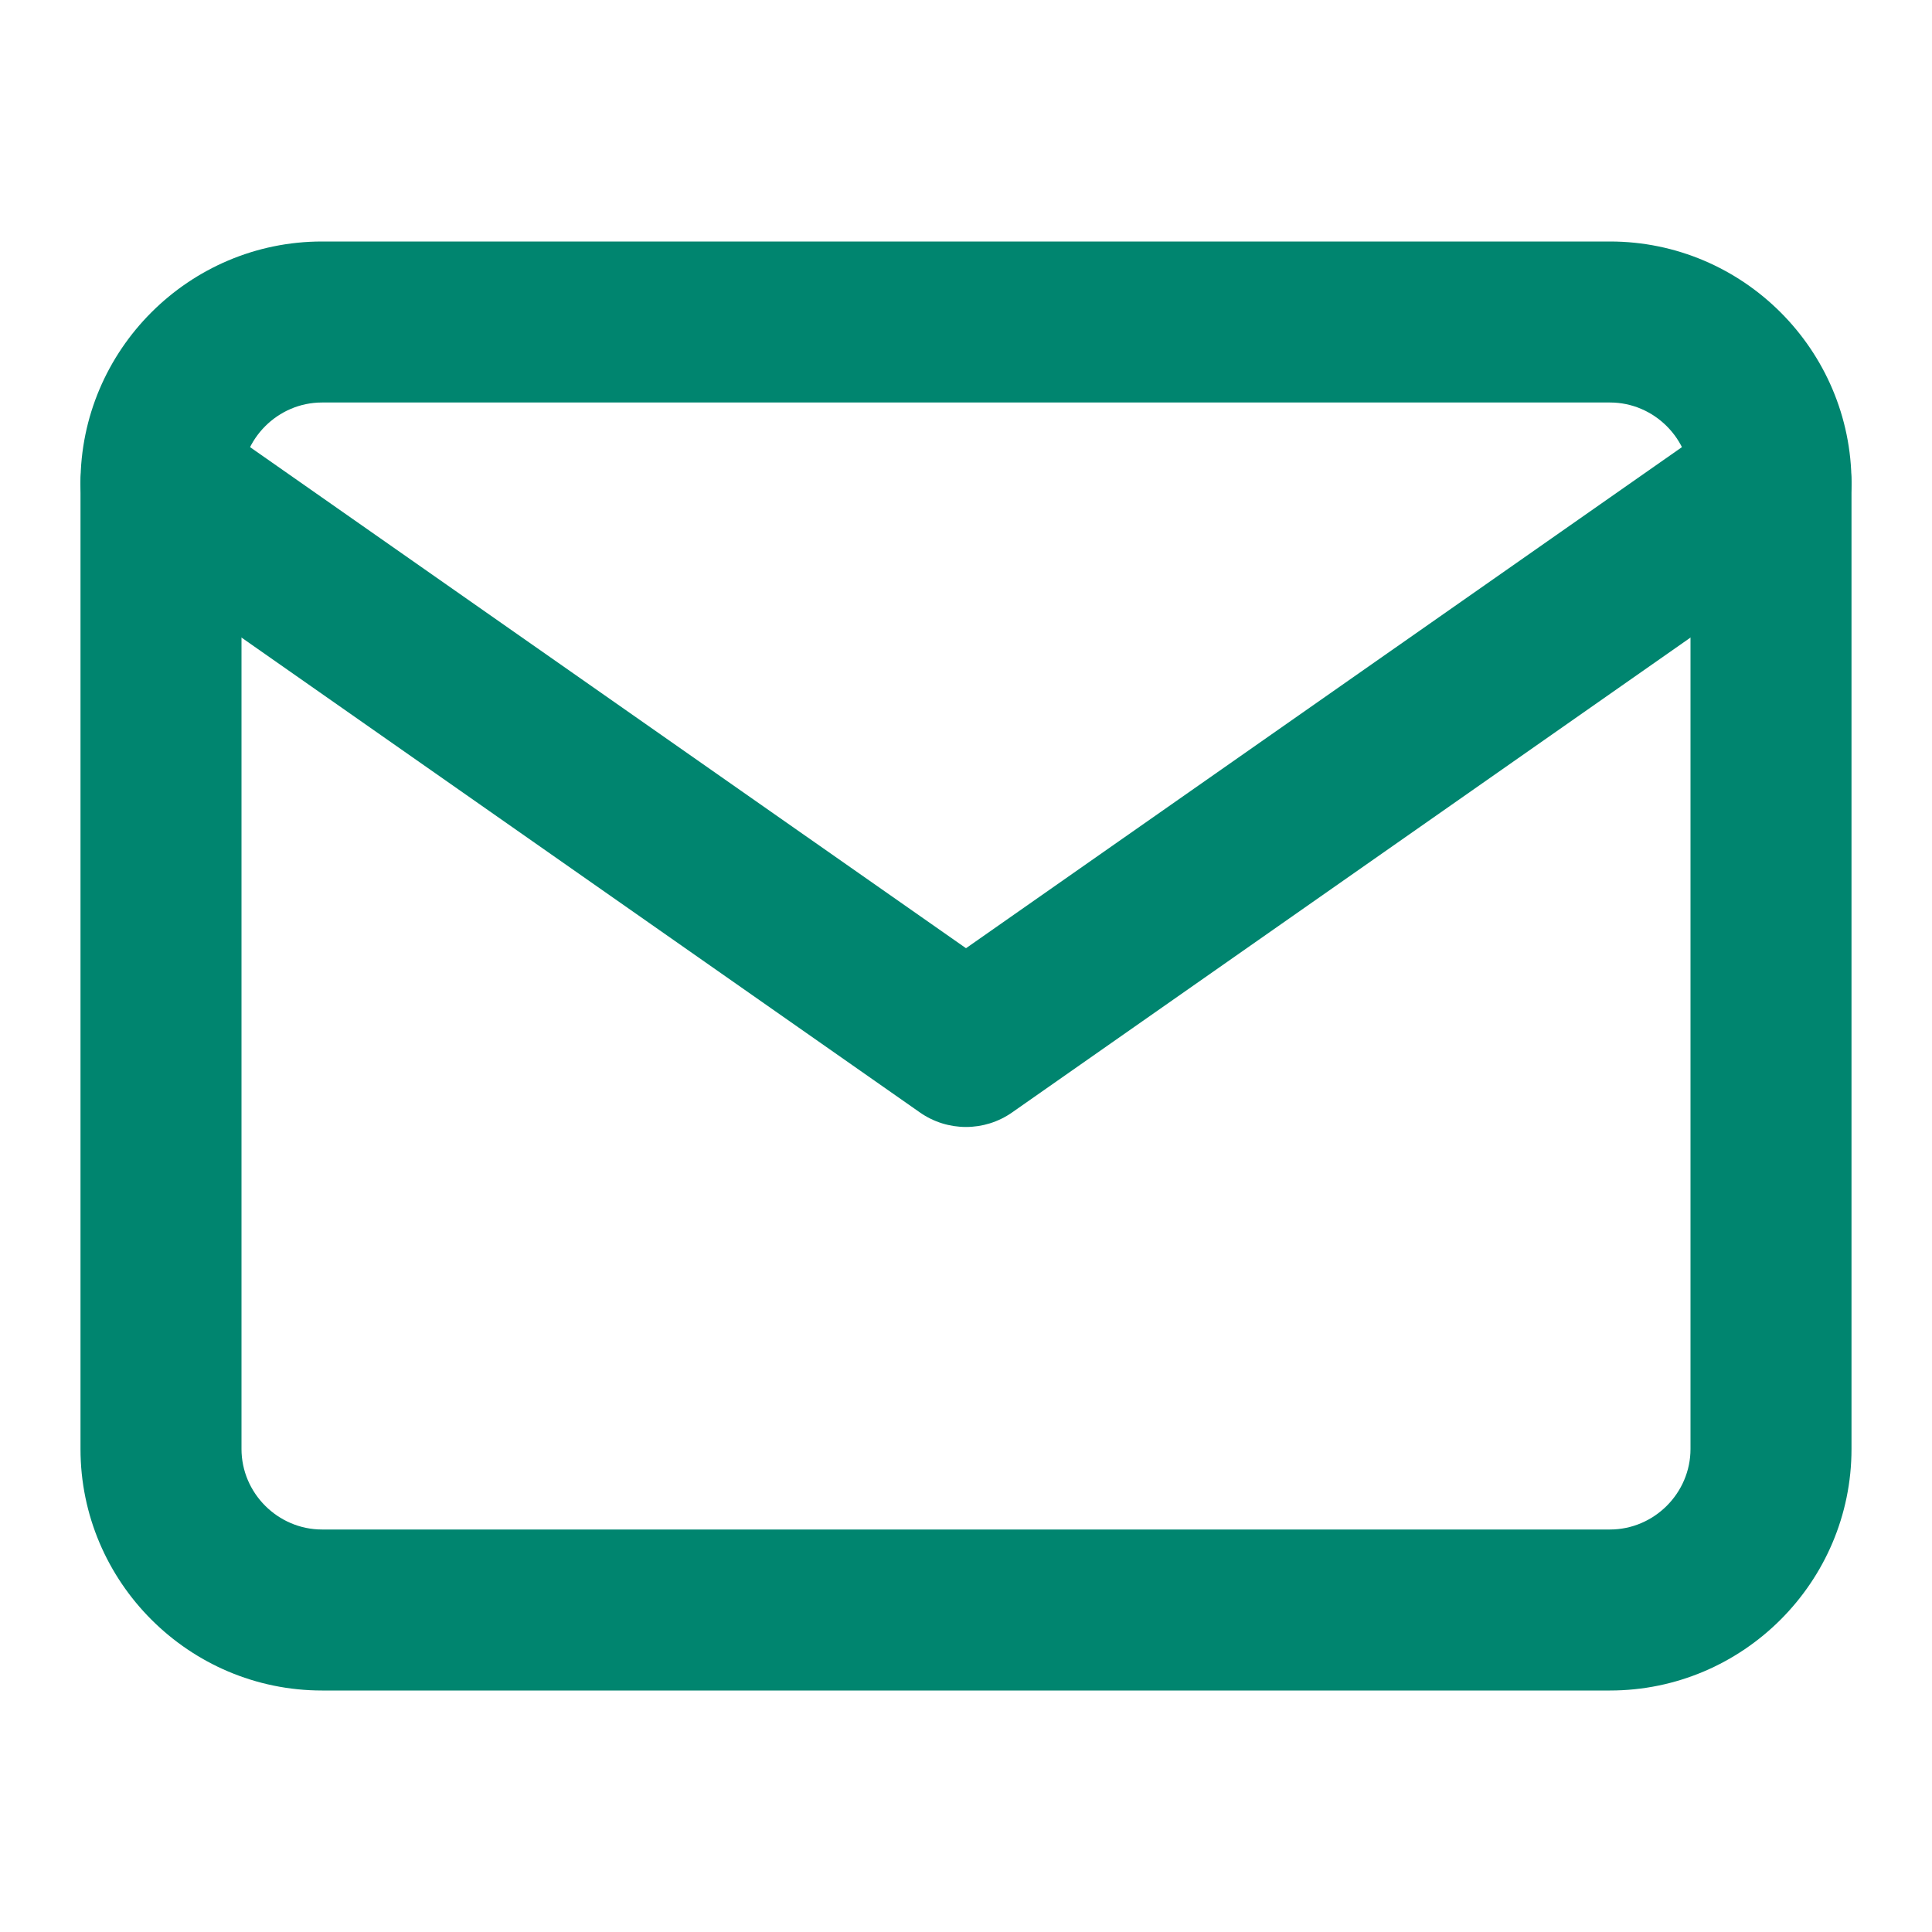
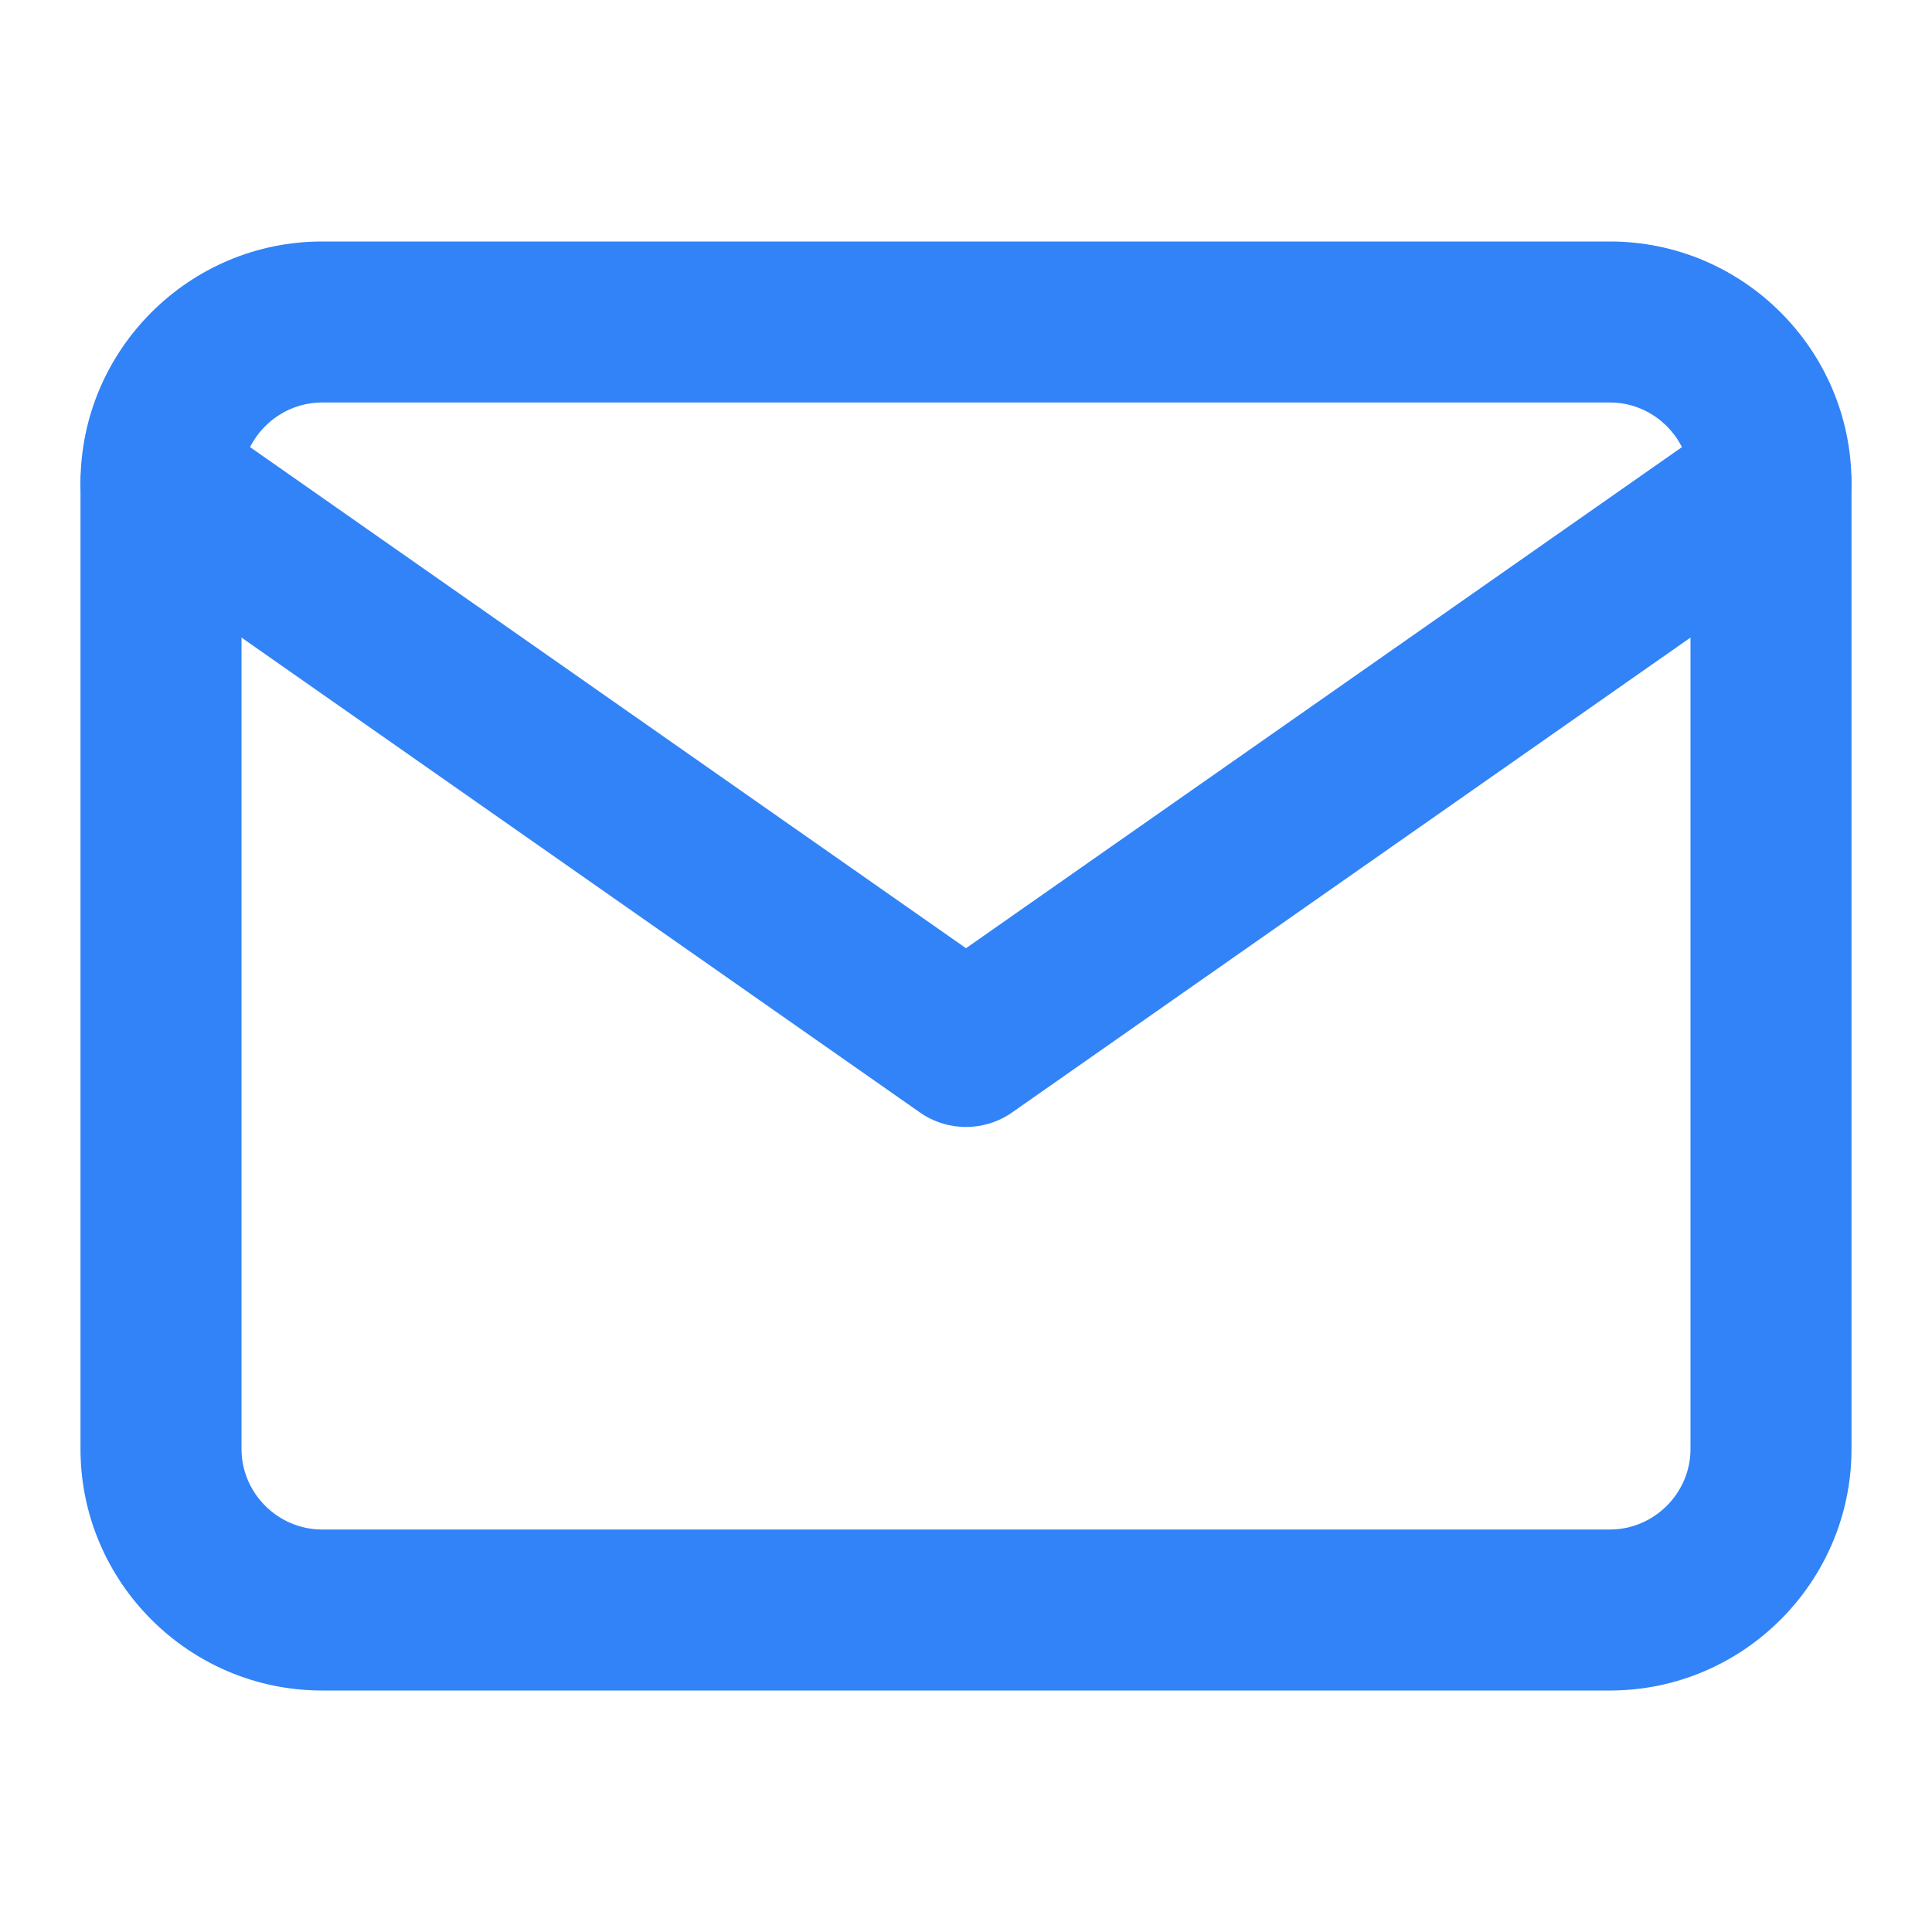
<svg xmlns="http://www.w3.org/2000/svg" width="24" height="24" viewBox="0 0 24 24" fill="none">
-   <path fill-rule="evenodd" clip-rule="evenodd" d="M4 5C3.452 5 3 5.452 3 6V18C3 18.548 3.452 19 4 19H20C20.548 19 21 18.548 21 18V6C21 5.452 20.548 5 20 5H4ZM1 6C1 4.348 2.348 3 4 3H20C21.652 3 23 4.348 23 6V18C23 19.652 21.652 21 20 21H4C2.348 21 1 19.652 1 18V6Z" fill="#00856F" />
-   <path fill-rule="evenodd" clip-rule="evenodd" d="M1.181 5.427C1.497 4.974 2.121 4.864 2.573 5.181L12 11.779L21.427 5.181C21.879 4.864 22.503 4.974 22.819 5.427C23.136 5.879 23.026 6.503 22.573 6.819L12.573 13.819C12.229 14.06 11.771 14.06 11.427 13.819L1.427 6.819C0.974 6.503 0.864 5.879 1.181 5.427Z" fill="#00856F" />
+   <path fill-rule="evenodd" clip-rule="evenodd" d="M4 5C3.452 5 3 5.452 3 6V18C3 18.548 3.452 19 4 19H20C20.548 19 21 18.548 21 18V6C21 5.452 20.548 5 20 5H4ZM1 6C1 4.348 2.348 3 4 3H20C21.652 3 23 4.348 23 6V18C23 19.652 21.652 21 20 21H4C2.348 21 1 19.652 1 18V6Z" fill="#3183F7" />
+   <path fill-rule="evenodd" clip-rule="evenodd" d="M1.181 5.427C1.497 4.974 2.121 4.864 2.573 5.181L12 11.779L21.427 5.181C21.879 4.864 22.503 4.974 22.819 5.427C23.136 5.879 23.026 6.503 22.573 6.819L12.573 13.819C12.229 14.06 11.771 14.06 11.427 13.819L1.427 6.819C0.974 6.503 0.864 5.879 1.181 5.427Z" fill="#3183F7" />
</svg>
